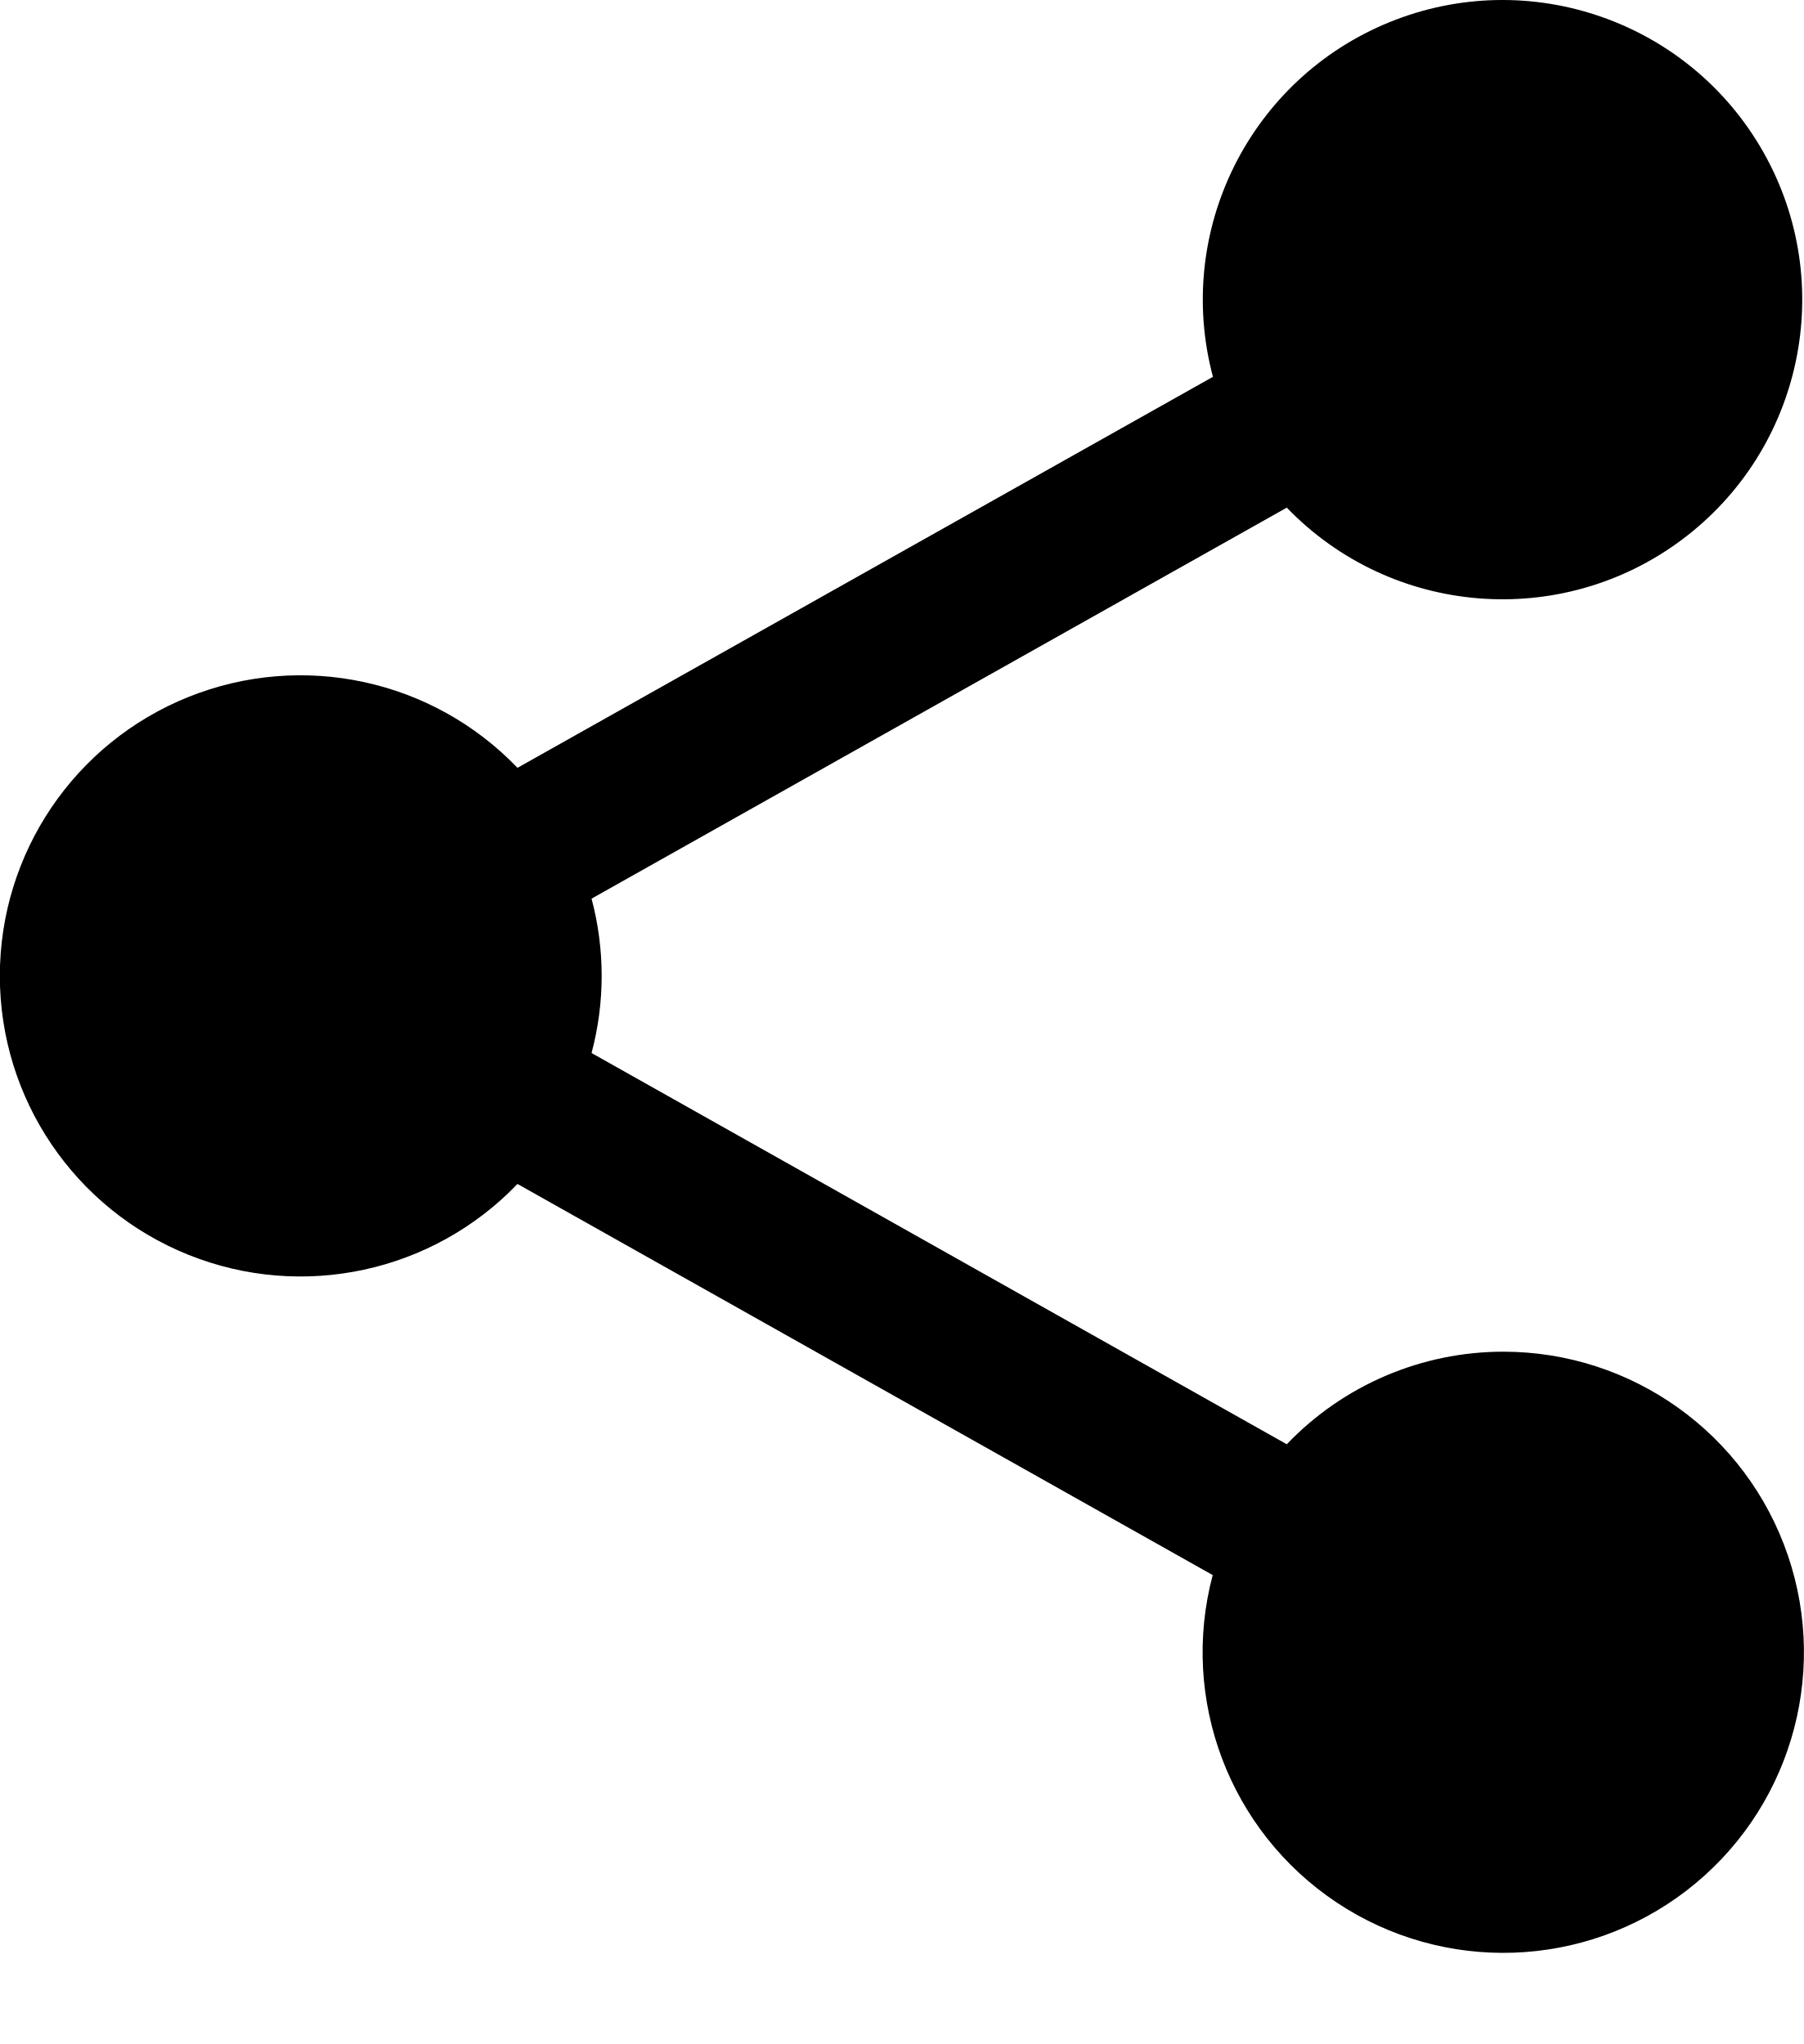
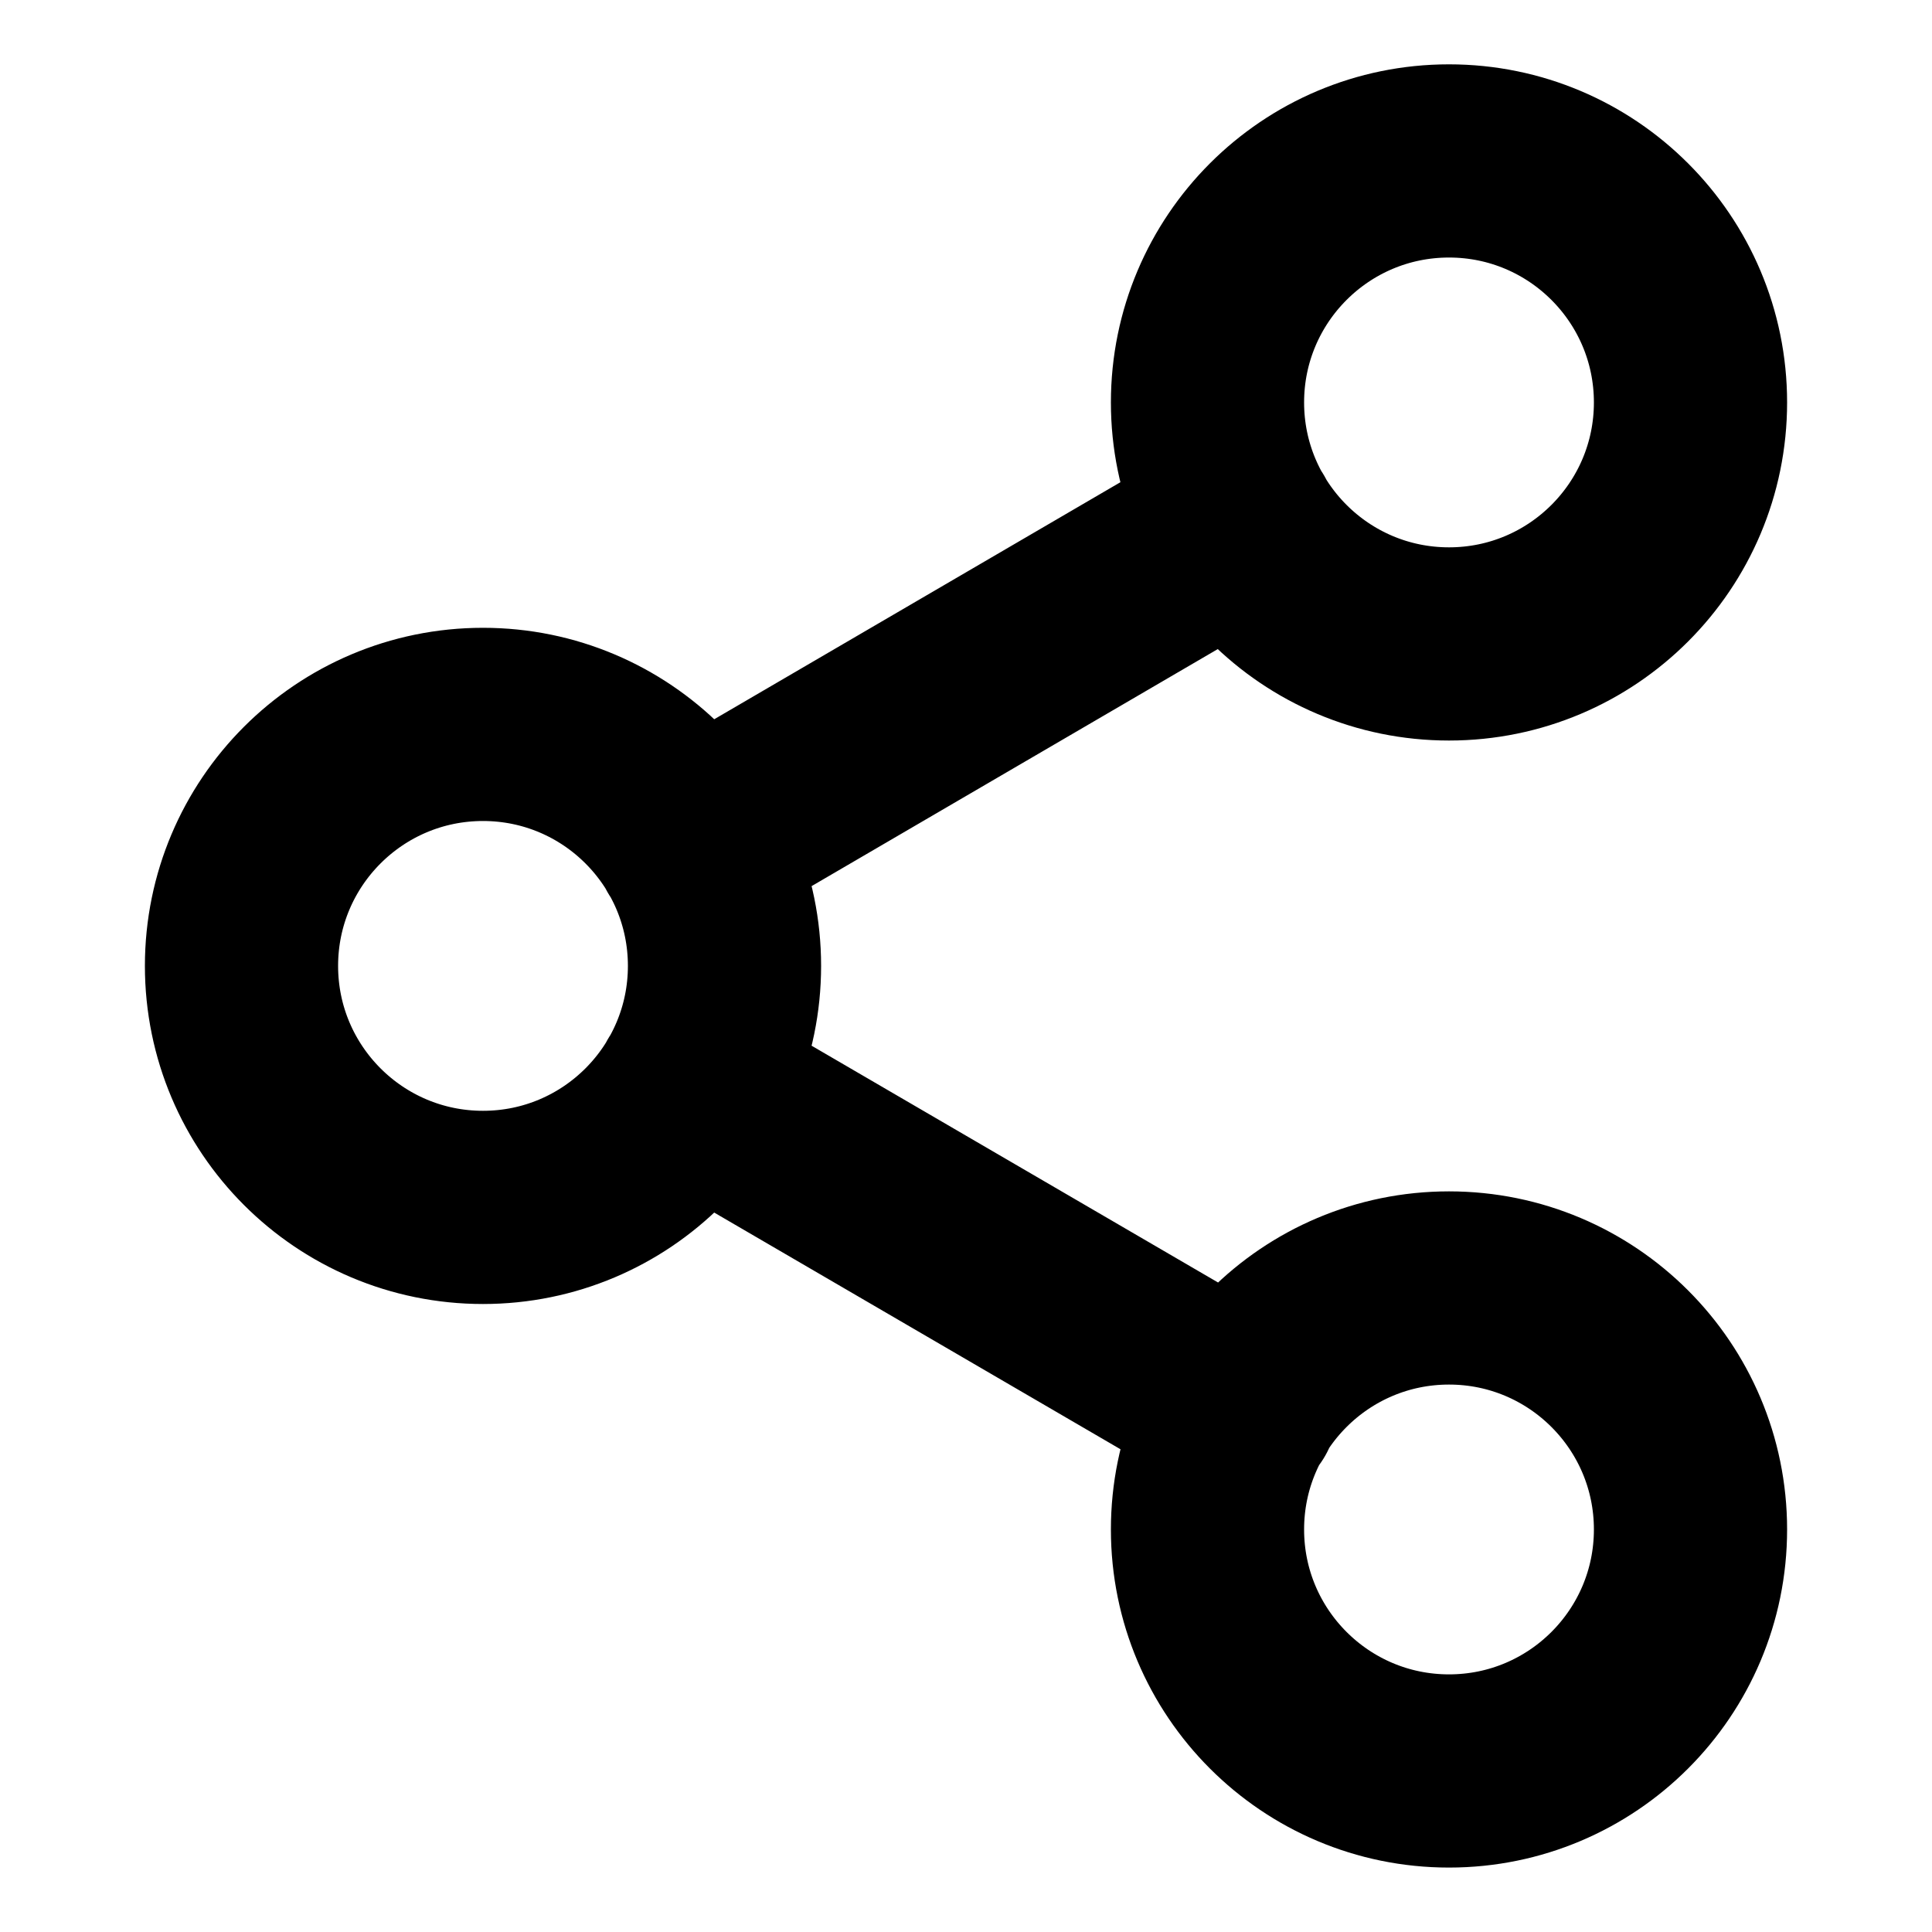
- <svg xmlns="http://www.w3.org/2000/svg" viewBox="0 0 15 17" fill="none">
-   <path d="M12.502 11.242a2.491 2.491 0 0 0-1.802.77L4.919 8.758c.112-.42.112-.863 0-1.284L10.7 4.222a2.492 2.492 0 1 0-.614-1.088L4.303 6.386a2.5 2.5 0 1 0 0 3.461l5.781 3.253a2.5 2.5 0 1 0 2.417-1.858Z" fill="currentColor" />
+ <svg xmlns="http://www.w3.org/2000/svg" viewBox="0 0 20 20" fill="none">
+   <path d="m7.158 11.258 5.692 3.316m-.008-9.15L7.158 8.741M17.5 4.166a2.5 2.5 0 1 1-5 0 2.5 2.5 0 0 1 5 0Zm-10 5.833a2.5 2.5 0 1 1-5 0 2.5 2.5 0 0 1 5 0Zm10 5.834a2.5 2.5 0 1 1-5 0 2.5 2.5 0 0 1 5 0Z" stroke="currentColor" stroke-width="2" stroke-linecap="round" stroke-linejoin="round" />
</svg>
